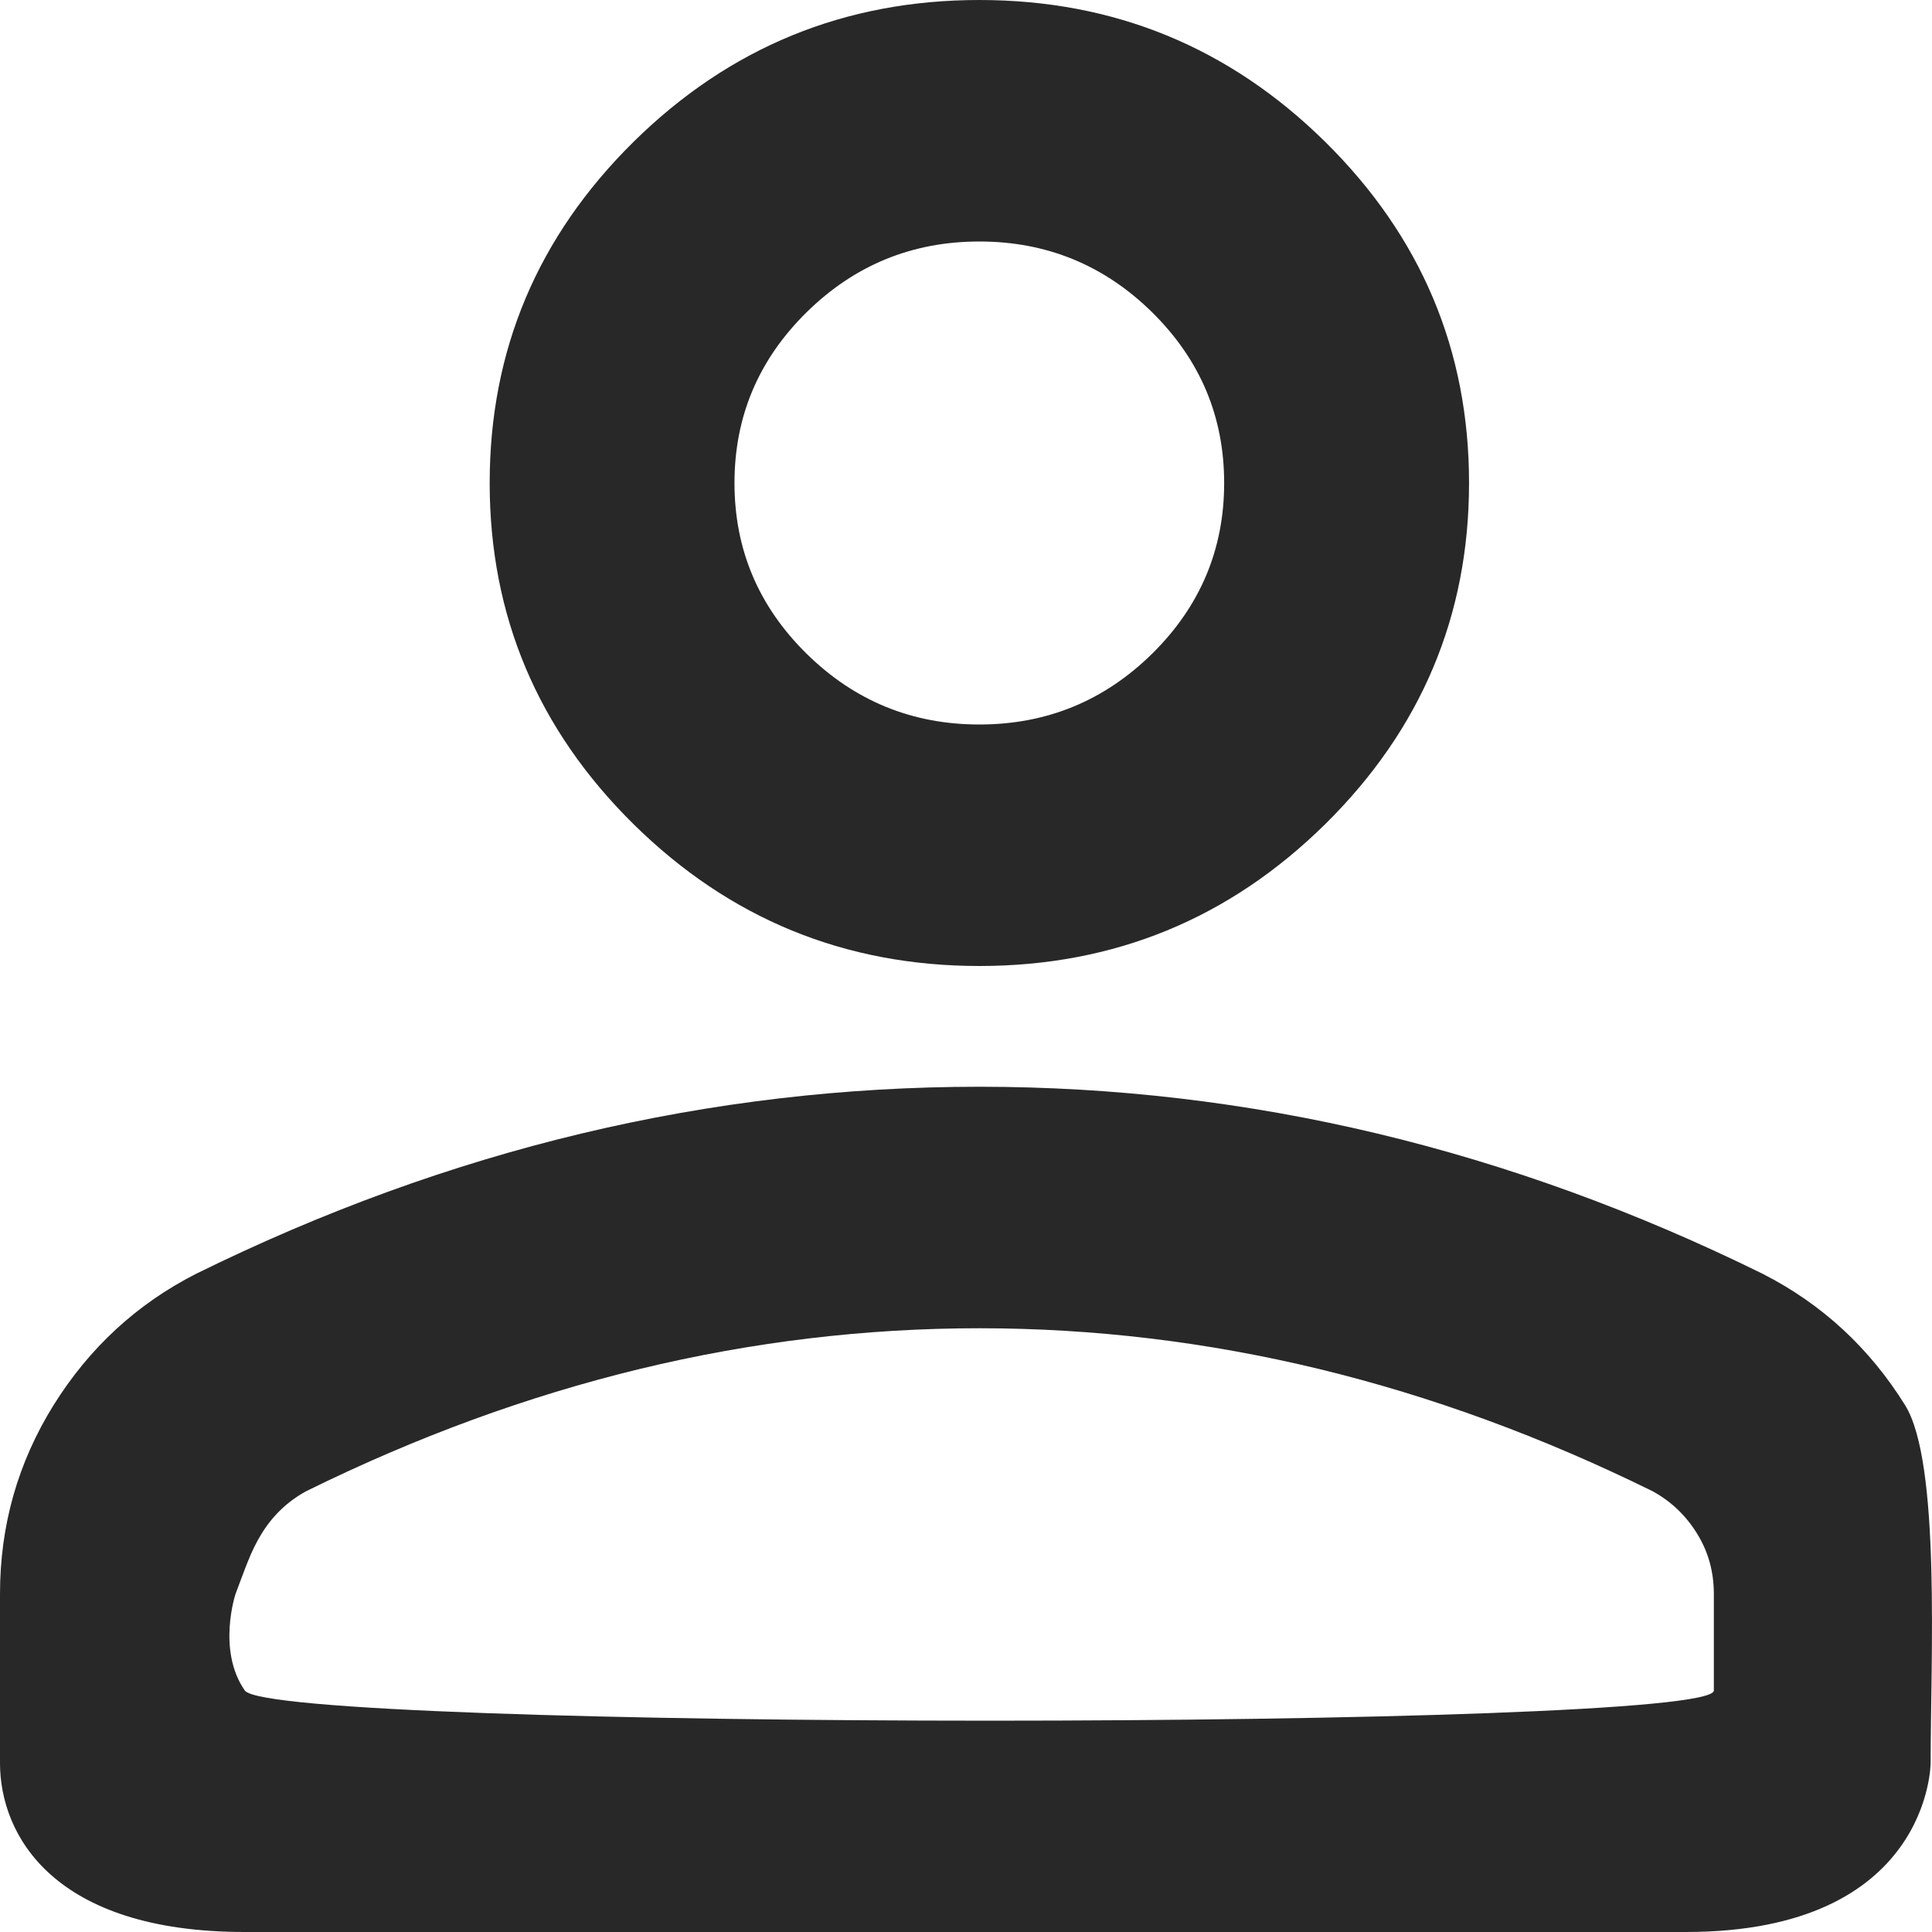
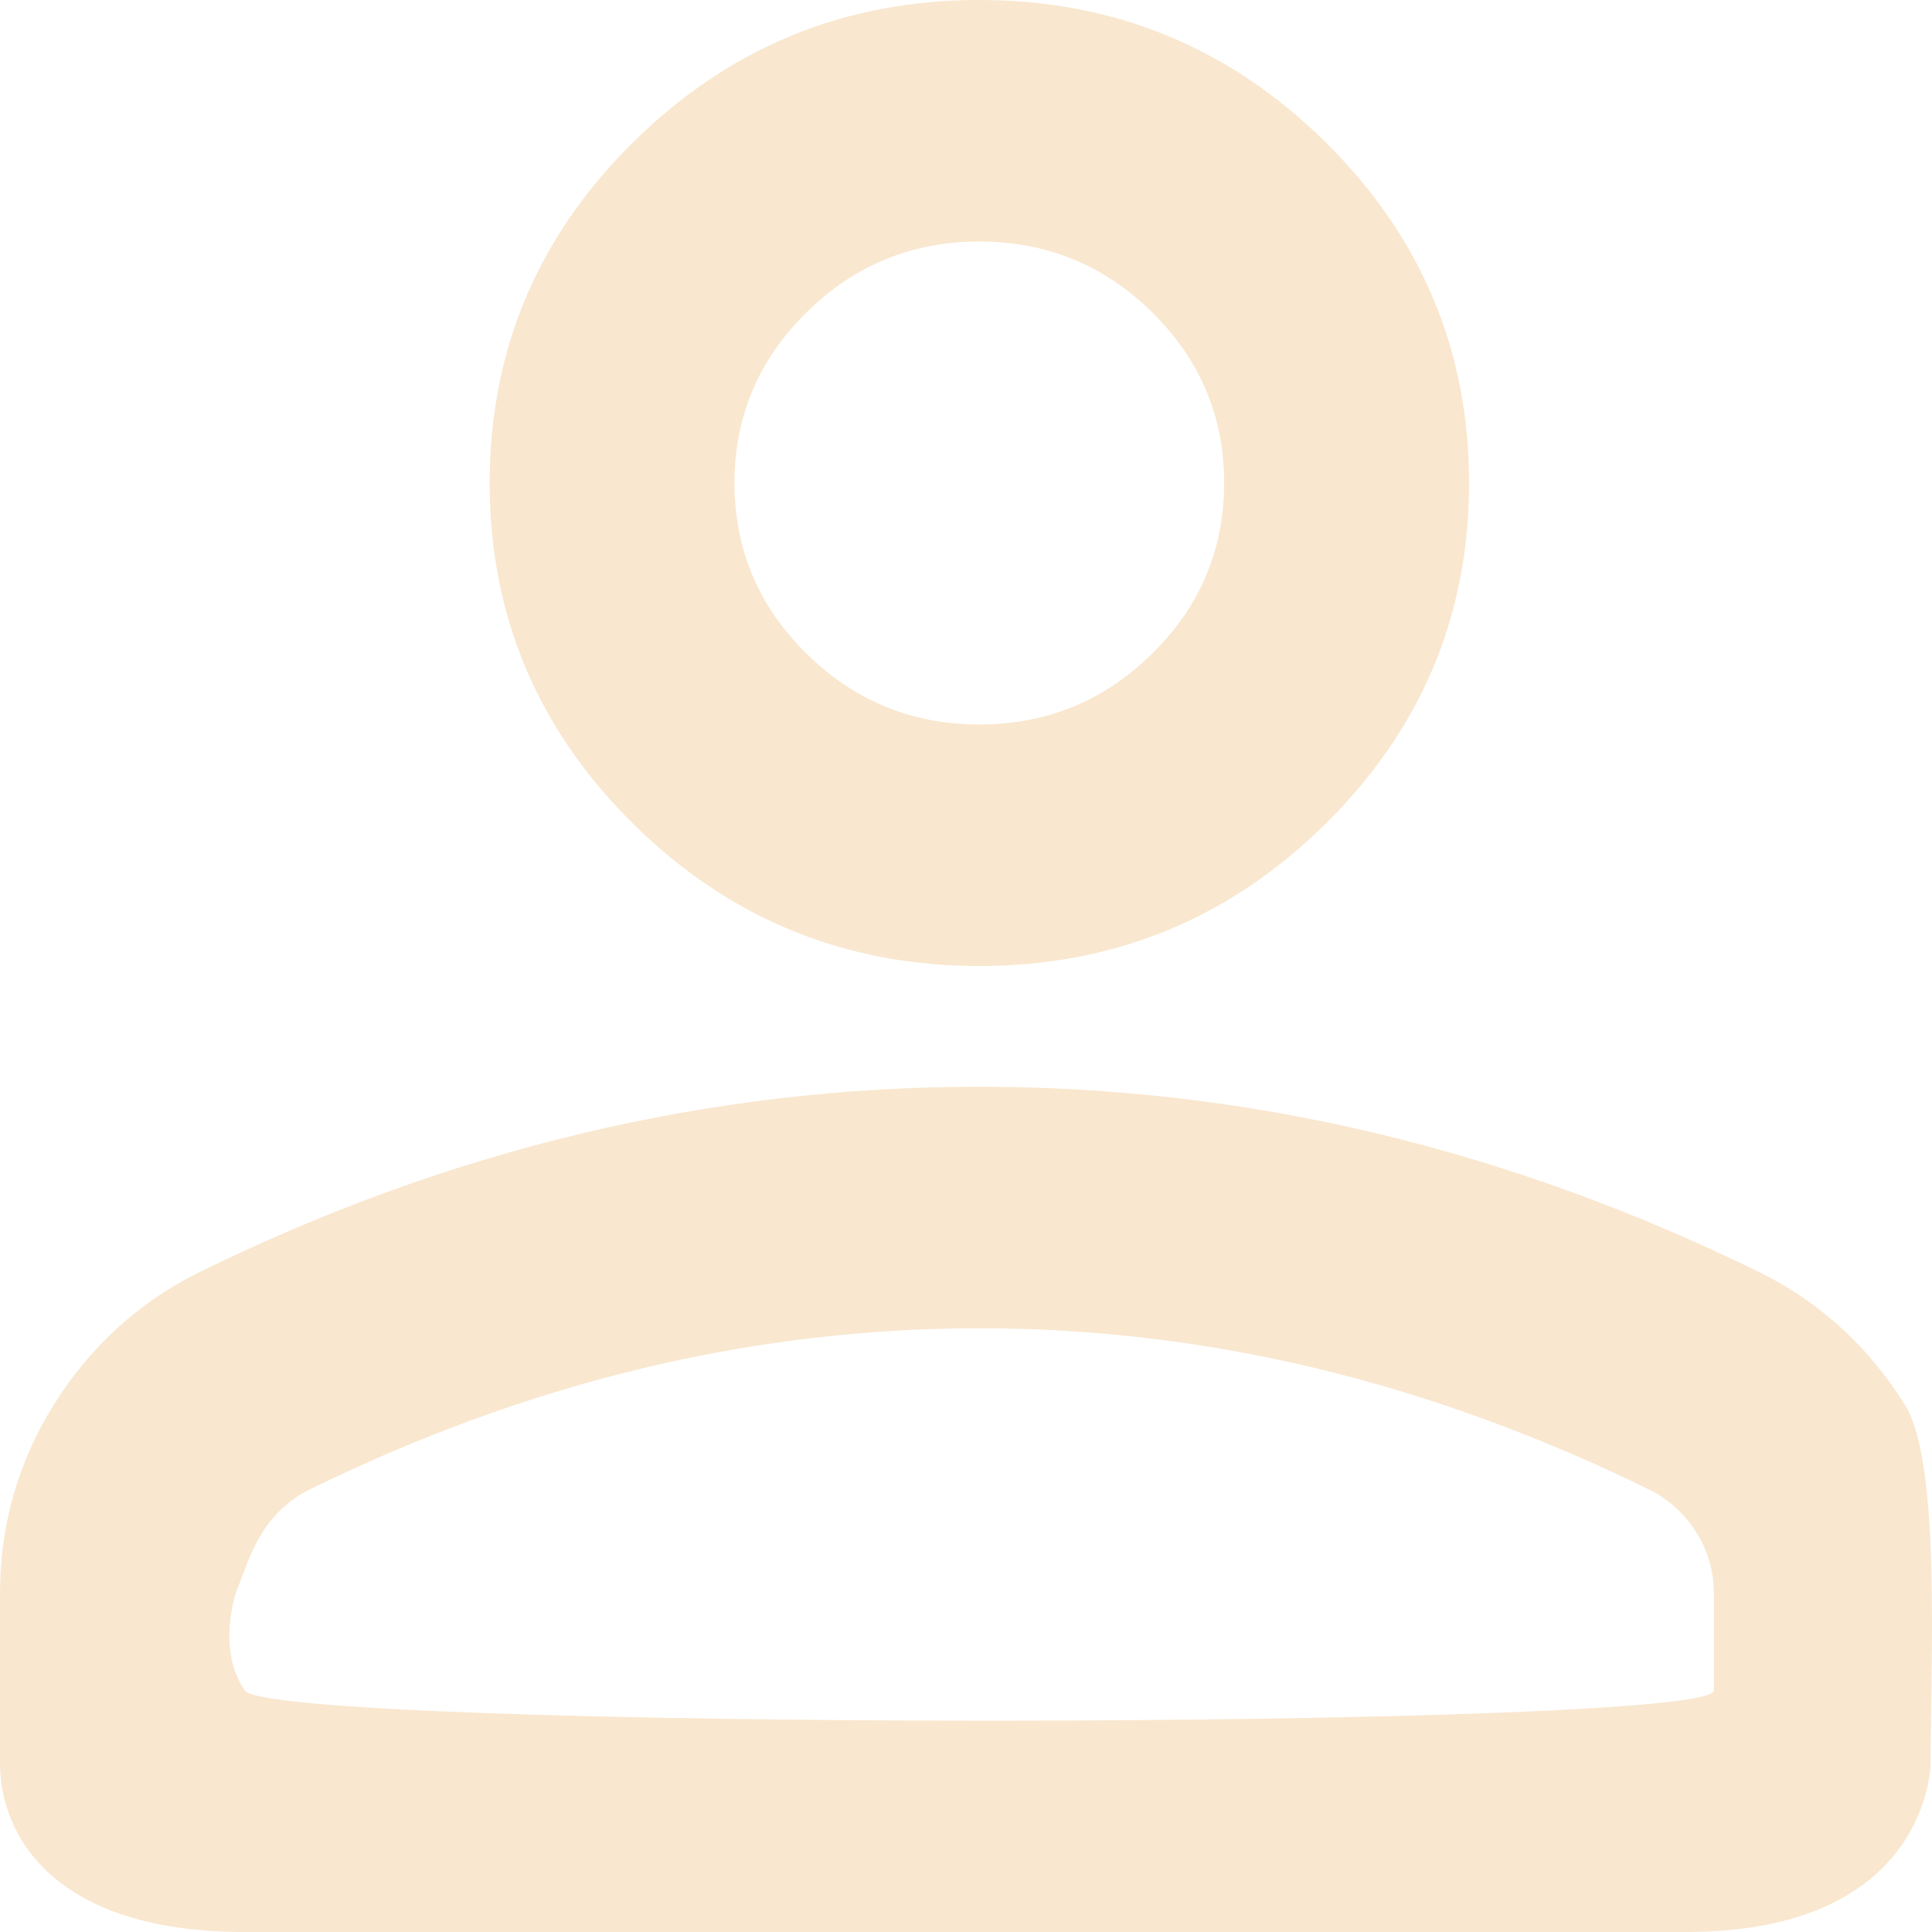
<svg xmlns="http://www.w3.org/2000/svg" width="24" height="24" viewBox="0 0 24 24" fill="none">
-   <path d="M12.166 12C10.493 12 9.061 11.412 7.87 10.238C6.679 9.062 6.083 7.65 6.083 6C6.083 4.35 6.679 2.938 7.87 1.762C9.061 0.588 10.493 0 12.166 0C13.839 0 15.271 0.588 16.462 1.762C17.653 2.938 18.249 4.35 18.249 6C18.249 7.65 17.653 9.062 16.462 10.238C15.271 11.412 13.839 12 12.166 12ZM3.041 24C0.666 24 -5.28017e-05 22.8 3.14031e-09 21.9C4.81169e-05 21.08 3.14031e-09 19.8 3.14031e-09 19.8C3.14031e-09 18.95 0.222 18.169 0.665 17.456C1.109 16.744 1.698 16.2 2.433 15.825C4.005 15.05 5.601 14.469 7.223 14.081C8.846 13.694 10.493 13.5 12.166 13.5C13.839 13.5 15.486 13.694 17.108 14.081C18.73 14.469 20.327 15.05 21.899 15.825C22.634 16.2 23.223 16.744 23.666 17.456C24.11 18.169 23.983 20.625 23.983 21.9C23.983 21.9 23.983 24 20.942 24C17.9 24 5.417 24 3.041 24ZM3.041 21C3.39 21.5 21.29 21.5 21.29 21C21.29 20.5 21.29 19.8 21.29 19.8C21.29 19.525 21.221 19.275 21.081 19.05C20.942 18.825 20.758 18.65 20.53 18.525C19.161 17.85 17.78 17.344 16.386 17.006C14.992 16.669 13.585 16.5 12.166 16.5C10.746 16.5 9.34 16.669 7.946 17.006C6.552 17.344 5.17 17.85 3.802 18.525C3.574 18.65 3.39 18.825 3.251 19.05C3.111 19.275 3.041 19.5 2.926 19.8C2.926 19.8 2.693 20.5 3.041 21ZM12.166 9C13.002 9 13.718 8.706 14.314 8.119C14.909 7.531 15.207 6.825 15.207 6C15.207 5.175 14.909 4.469 14.314 3.881C13.718 3.294 13.002 3 12.166 3C11.329 3 10.614 3.294 10.018 3.881C9.422 4.469 9.124 5.175 9.124 6C9.124 6.825 9.422 7.531 10.018 8.119C10.614 8.706 11.329 9 12.166 9Z" fill="#292828" />
+   <path d="M12.166 12C10.493 12 9.061 11.412 7.87 10.238C6.679 9.062 6.083 7.65 6.083 6C6.083 4.35 6.679 2.938 7.87 1.762C9.061 0.588 10.493 0 12.166 0C13.839 0 15.271 0.588 16.462 1.762C17.653 2.938 18.249 4.35 18.249 6C18.249 7.65 17.653 9.062 16.462 10.238C15.271 11.412 13.839 12 12.166 12ZM3.041 24C0.666 24 -5.28017e-05 22.8 3.14031e-09 21.9C4.81169e-05 21.08 3.14031e-09 19.8 3.14031e-09 19.8C3.14031e-09 18.95 0.222 18.169 0.665 17.456C1.109 16.744 1.698 16.2 2.433 15.825C4.005 15.05 5.601 14.469 7.223 14.081C8.846 13.694 10.493 13.5 12.166 13.5C13.839 13.5 15.486 13.694 17.108 14.081C18.73 14.469 20.327 15.05 21.899 15.825C22.634 16.2 23.223 16.744 23.666 17.456C24.11 18.169 23.983 20.625 23.983 21.9C23.983 21.9 23.983 24 20.942 24C17.9 24 5.417 24 3.041 24ZM3.041 21C3.39 21.5 21.29 21.5 21.29 21C21.29 20.5 21.29 19.8 21.29 19.8C21.29 19.525 21.221 19.275 21.081 19.05C20.942 18.825 20.758 18.65 20.53 18.525C19.161 17.85 17.78 17.344 16.386 17.006C14.992 16.669 13.585 16.5 12.166 16.5C10.746 16.5 9.34 16.669 7.946 17.006C6.552 17.344 5.17 17.85 3.802 18.525C3.574 18.65 3.39 18.825 3.251 19.05C3.111 19.275 3.041 19.5 2.926 19.8C2.926 19.8 2.693 20.5 3.041 21ZM12.166 9C13.002 9 13.718 8.706 14.314 8.119C14.909 7.531 15.207 6.825 15.207 6C15.207 5.175 14.909 4.469 14.314 3.881C13.718 3.294 13.002 3 12.166 3C11.329 3 10.614 3.294 10.018 3.881C9.422 4.469 9.124 5.175 9.124 6C9.124 6.825 9.422 7.531 10.018 8.119C10.614 8.706 11.329 9 12.166 9Z" fill="#F9E7CF" />
</svg>
